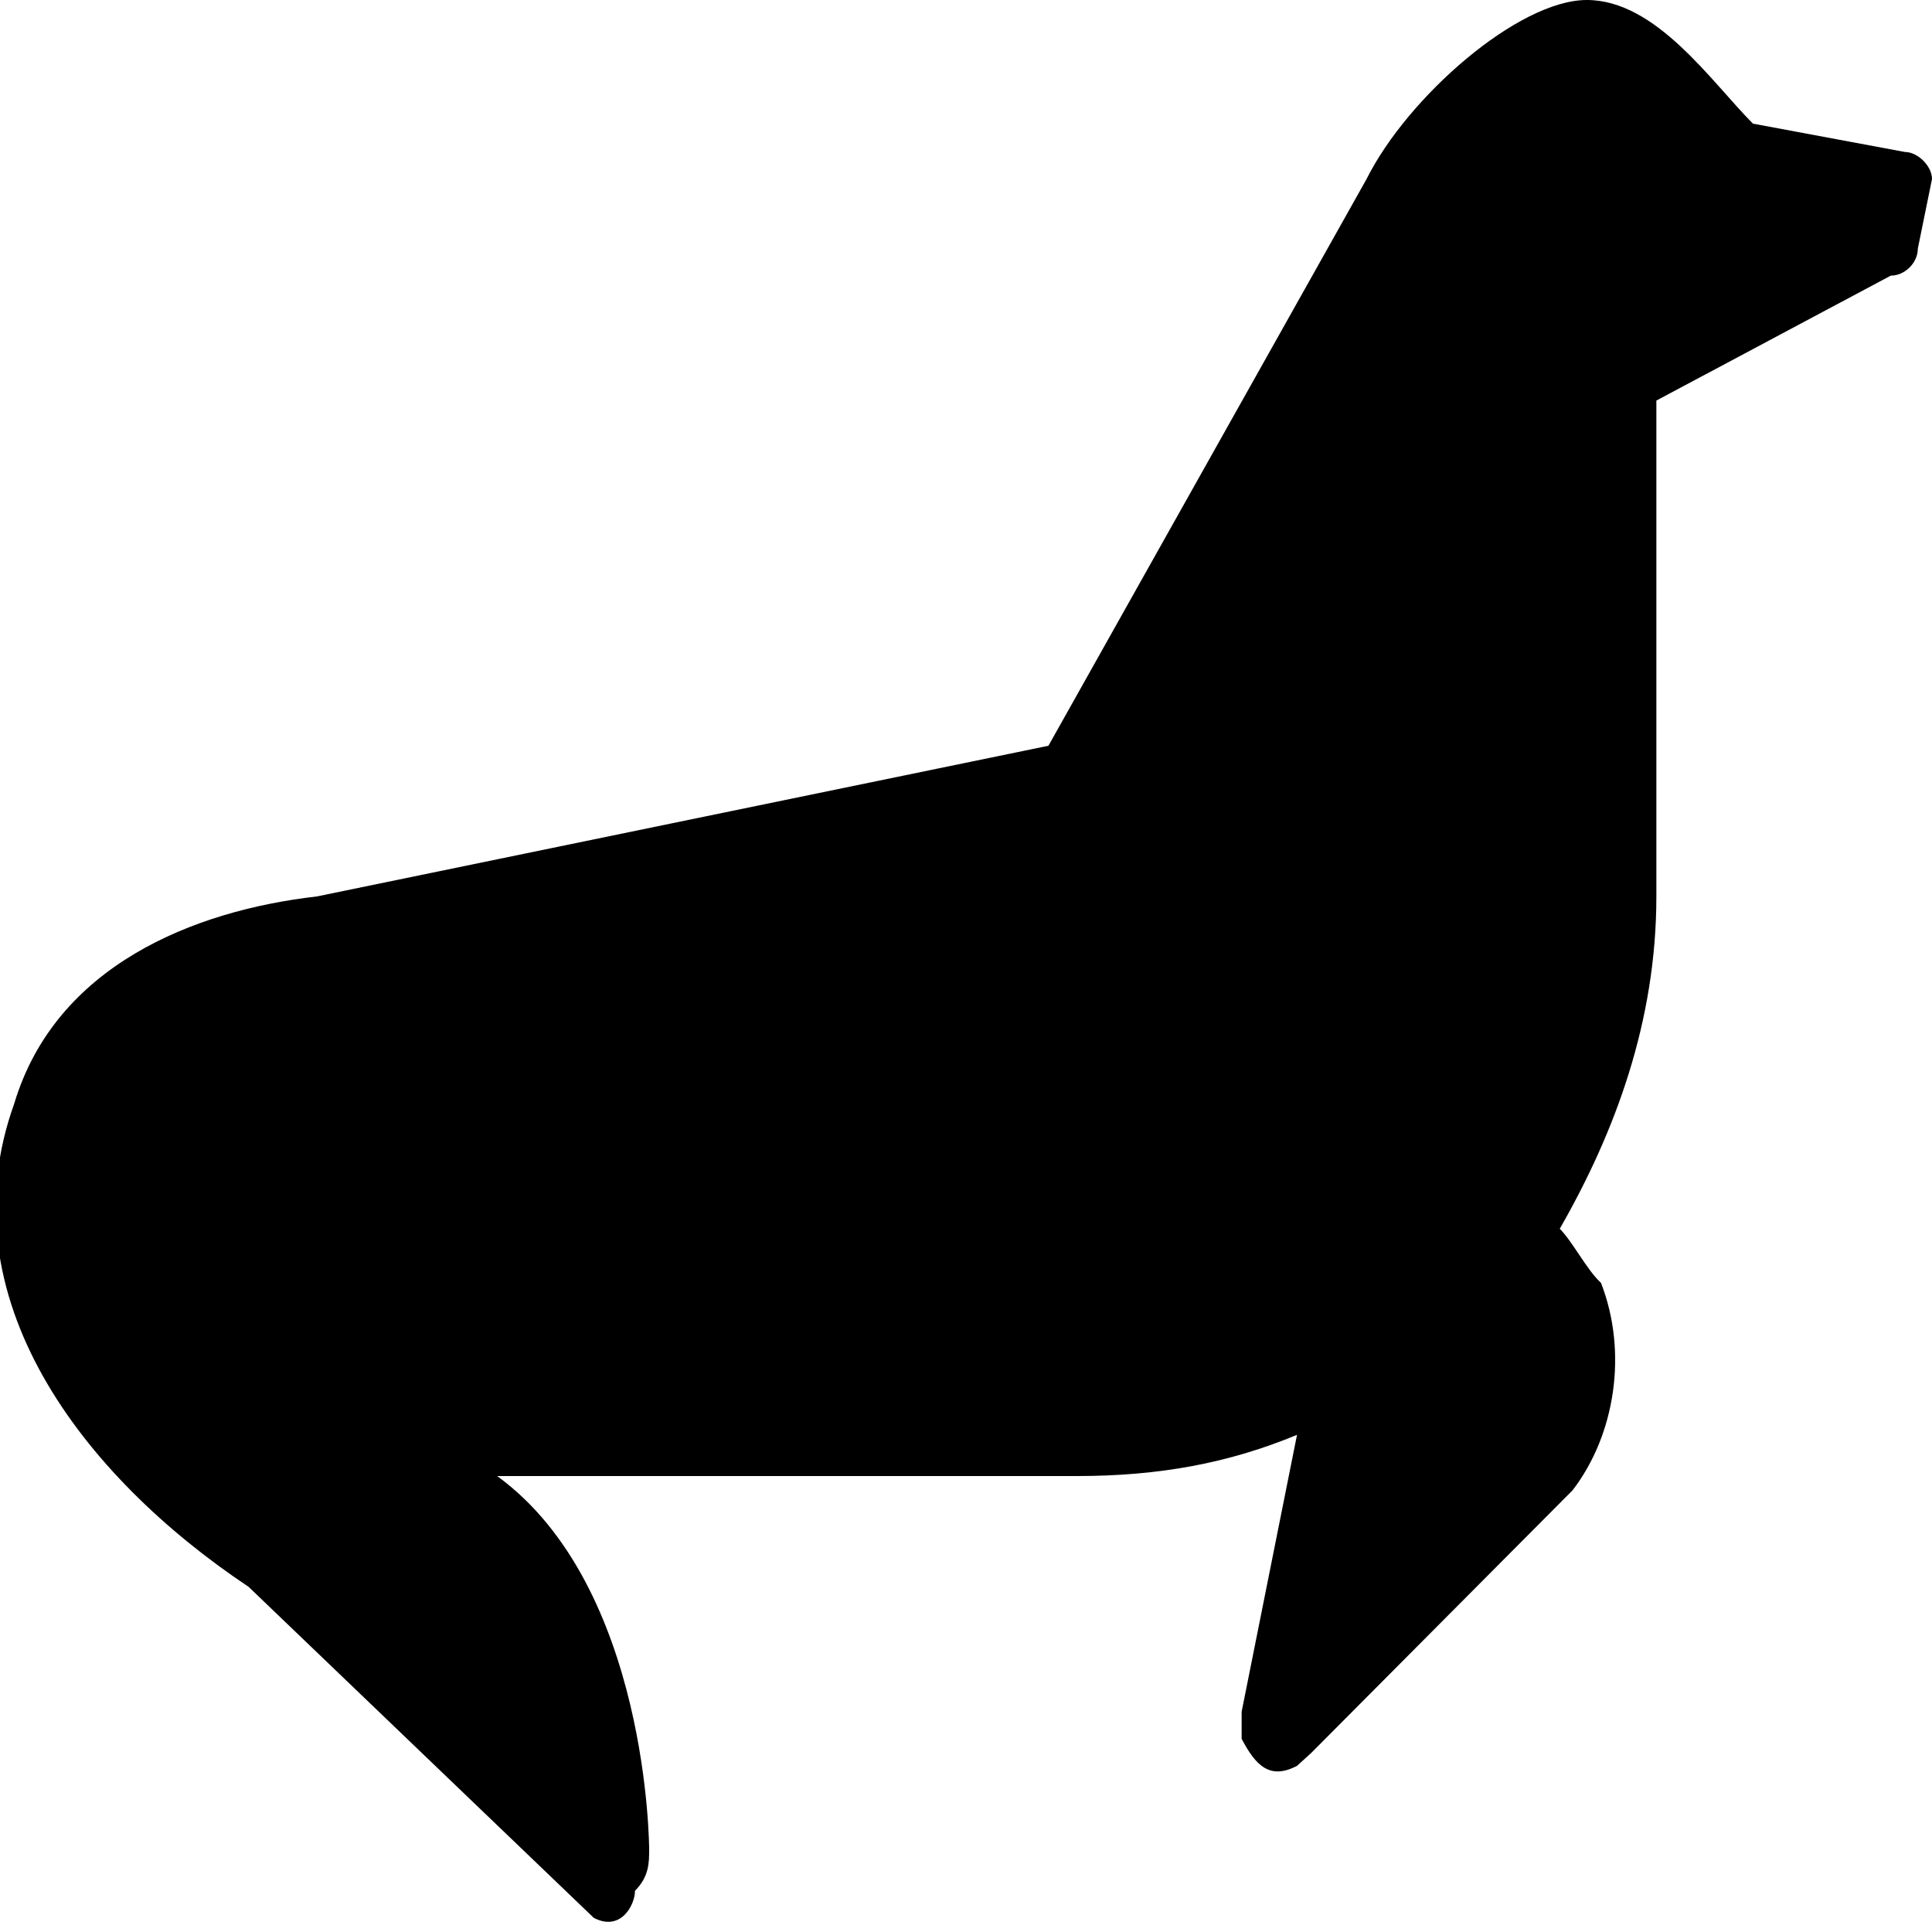
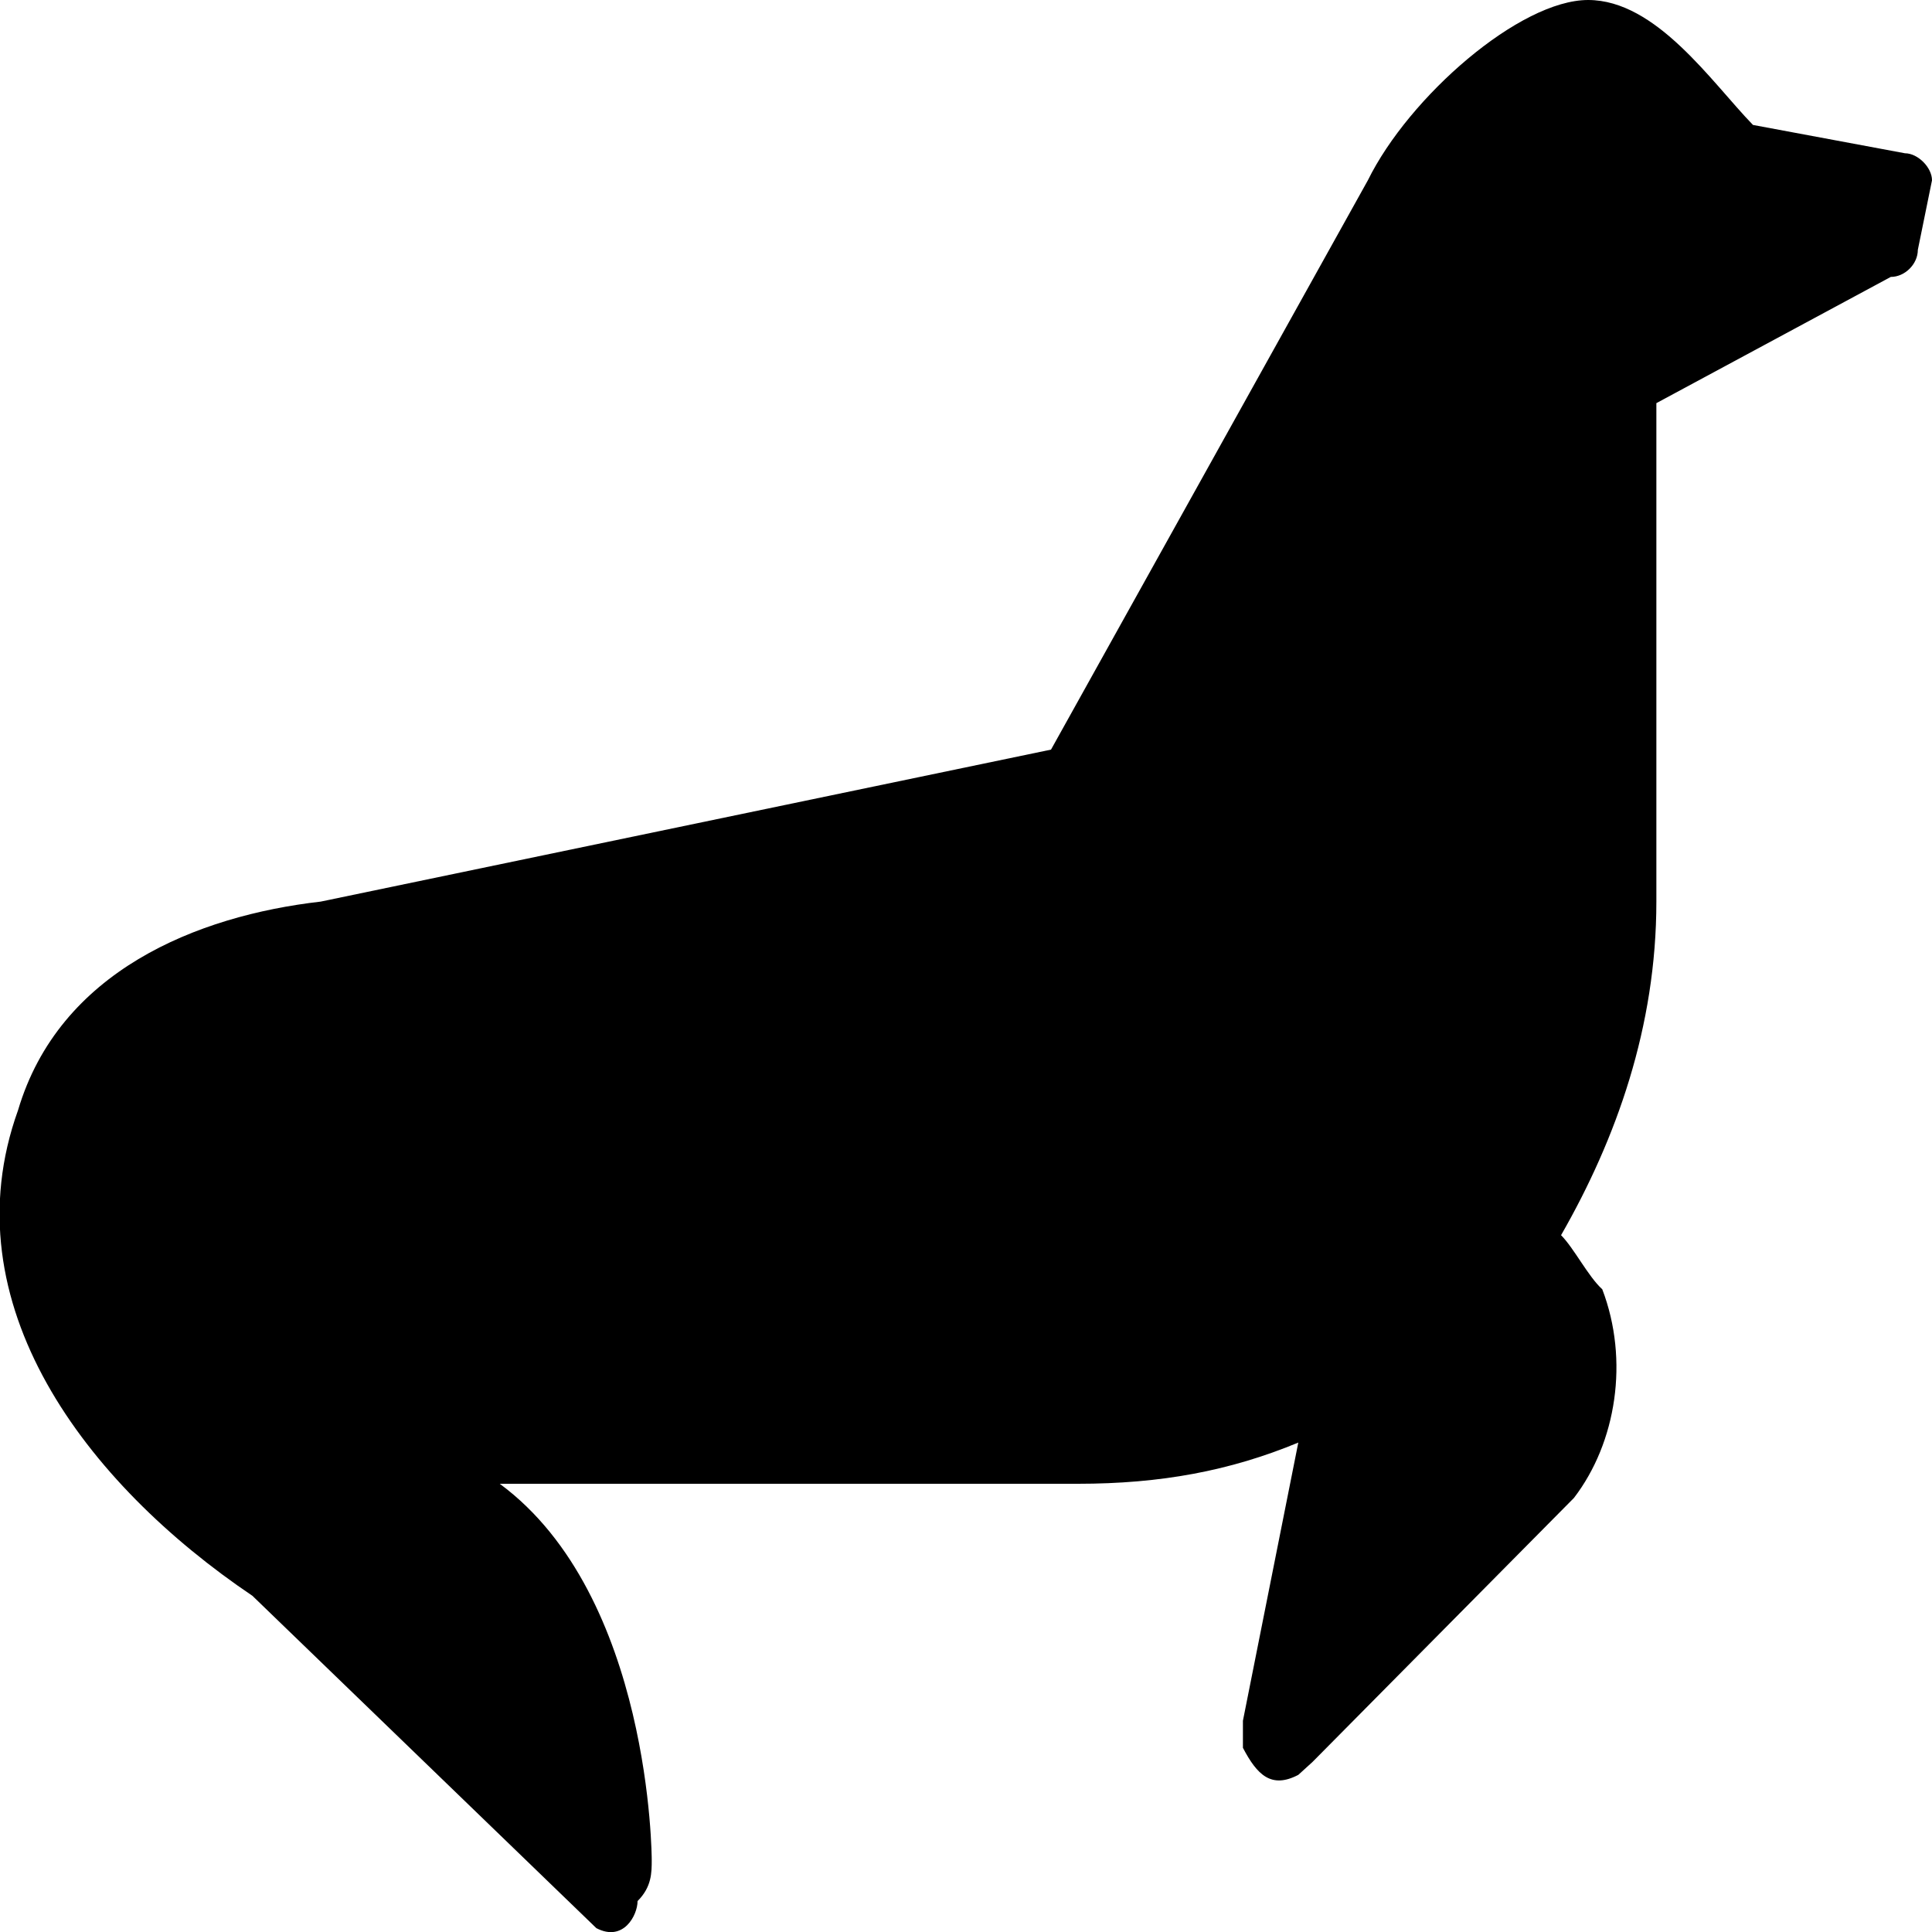
<svg xmlns="http://www.w3.org/2000/svg" viewBox="0 0 15 15">
-   <path d="M12.86 3.11L12.86 6.96C12.86 7.93 12.54 8.79 12.11 9.54C12.21 9.64 12.32 9.86 12.43 9.96C12.64 10.5 12.54 11.14 12.21 11.57L10.18 13.61C10.18 13.61 10.07 13.71 10.07 13.71C9.86 13.82 9.75 13.71 9.64 13.5C9.64 13.39 9.64 13.39 9.64 13.29L10.07 11.14C9.54 11.36 9 11.46 8.36 11.46L3.86 11.46C5.04 12.32 5.04 14.36 5.04 14.36C5.04 14.46 5.04 14.57 4.93 14.68C4.93 14.79 4.82 15 4.61 14.89L1.93 12.32C0.64 11.46 -0.43 10.07 0.11 8.57C0.43 7.5 1.5 7.07 2.46 6.96L8.14 5.79L10.61 1.39C10.93 0.75 11.79 0 12.32 0C12.86 0 13.29 0.64 13.61 0.96L14.79 1.18C14.89 1.18 15 1.29 15 1.39L14.89 1.93C14.89 2.04 14.79 2.14 14.68 2.14L12.86 3.11Z" />
+   <path d="M12.86 3.13L12.86 7C12.86 7.97 12.55 8.84 12.12 9.59C12.22 9.69 12.33 9.91 12.44 10.01C12.65 10.56 12.55 11.2 12.22 11.63L10.19 13.68C10.19 13.68 10.08 13.78 10.08 13.78C9.87 13.89 9.76 13.78 9.65 13.57C9.65 13.46 9.65 13.46 9.65 13.36L10.08 11.2C9.55 11.42 9.01 11.52 8.37 11.52L3.88 11.52C5.06 12.39 5.06 14.44 5.06 14.44C5.06 14.54 5.06 14.65 4.95 14.76C4.95 14.87 4.84 15.08 4.63 14.97L1.96 12.39C0.67 11.52 -0.4 10.12 0.14 8.62C0.46 7.54 1.53 7.11 2.49 7L8.16 5.82L10.62 1.4C10.94 0.75 11.8 0 12.33 0C12.86 0 13.29 0.64 13.61 0.97L14.79 1.19C14.89 1.19 15 1.3 15 1.4L14.89 1.94C14.89 2.05 14.79 2.15 14.68 2.15L12.86 3.13Z" />
</svg>
